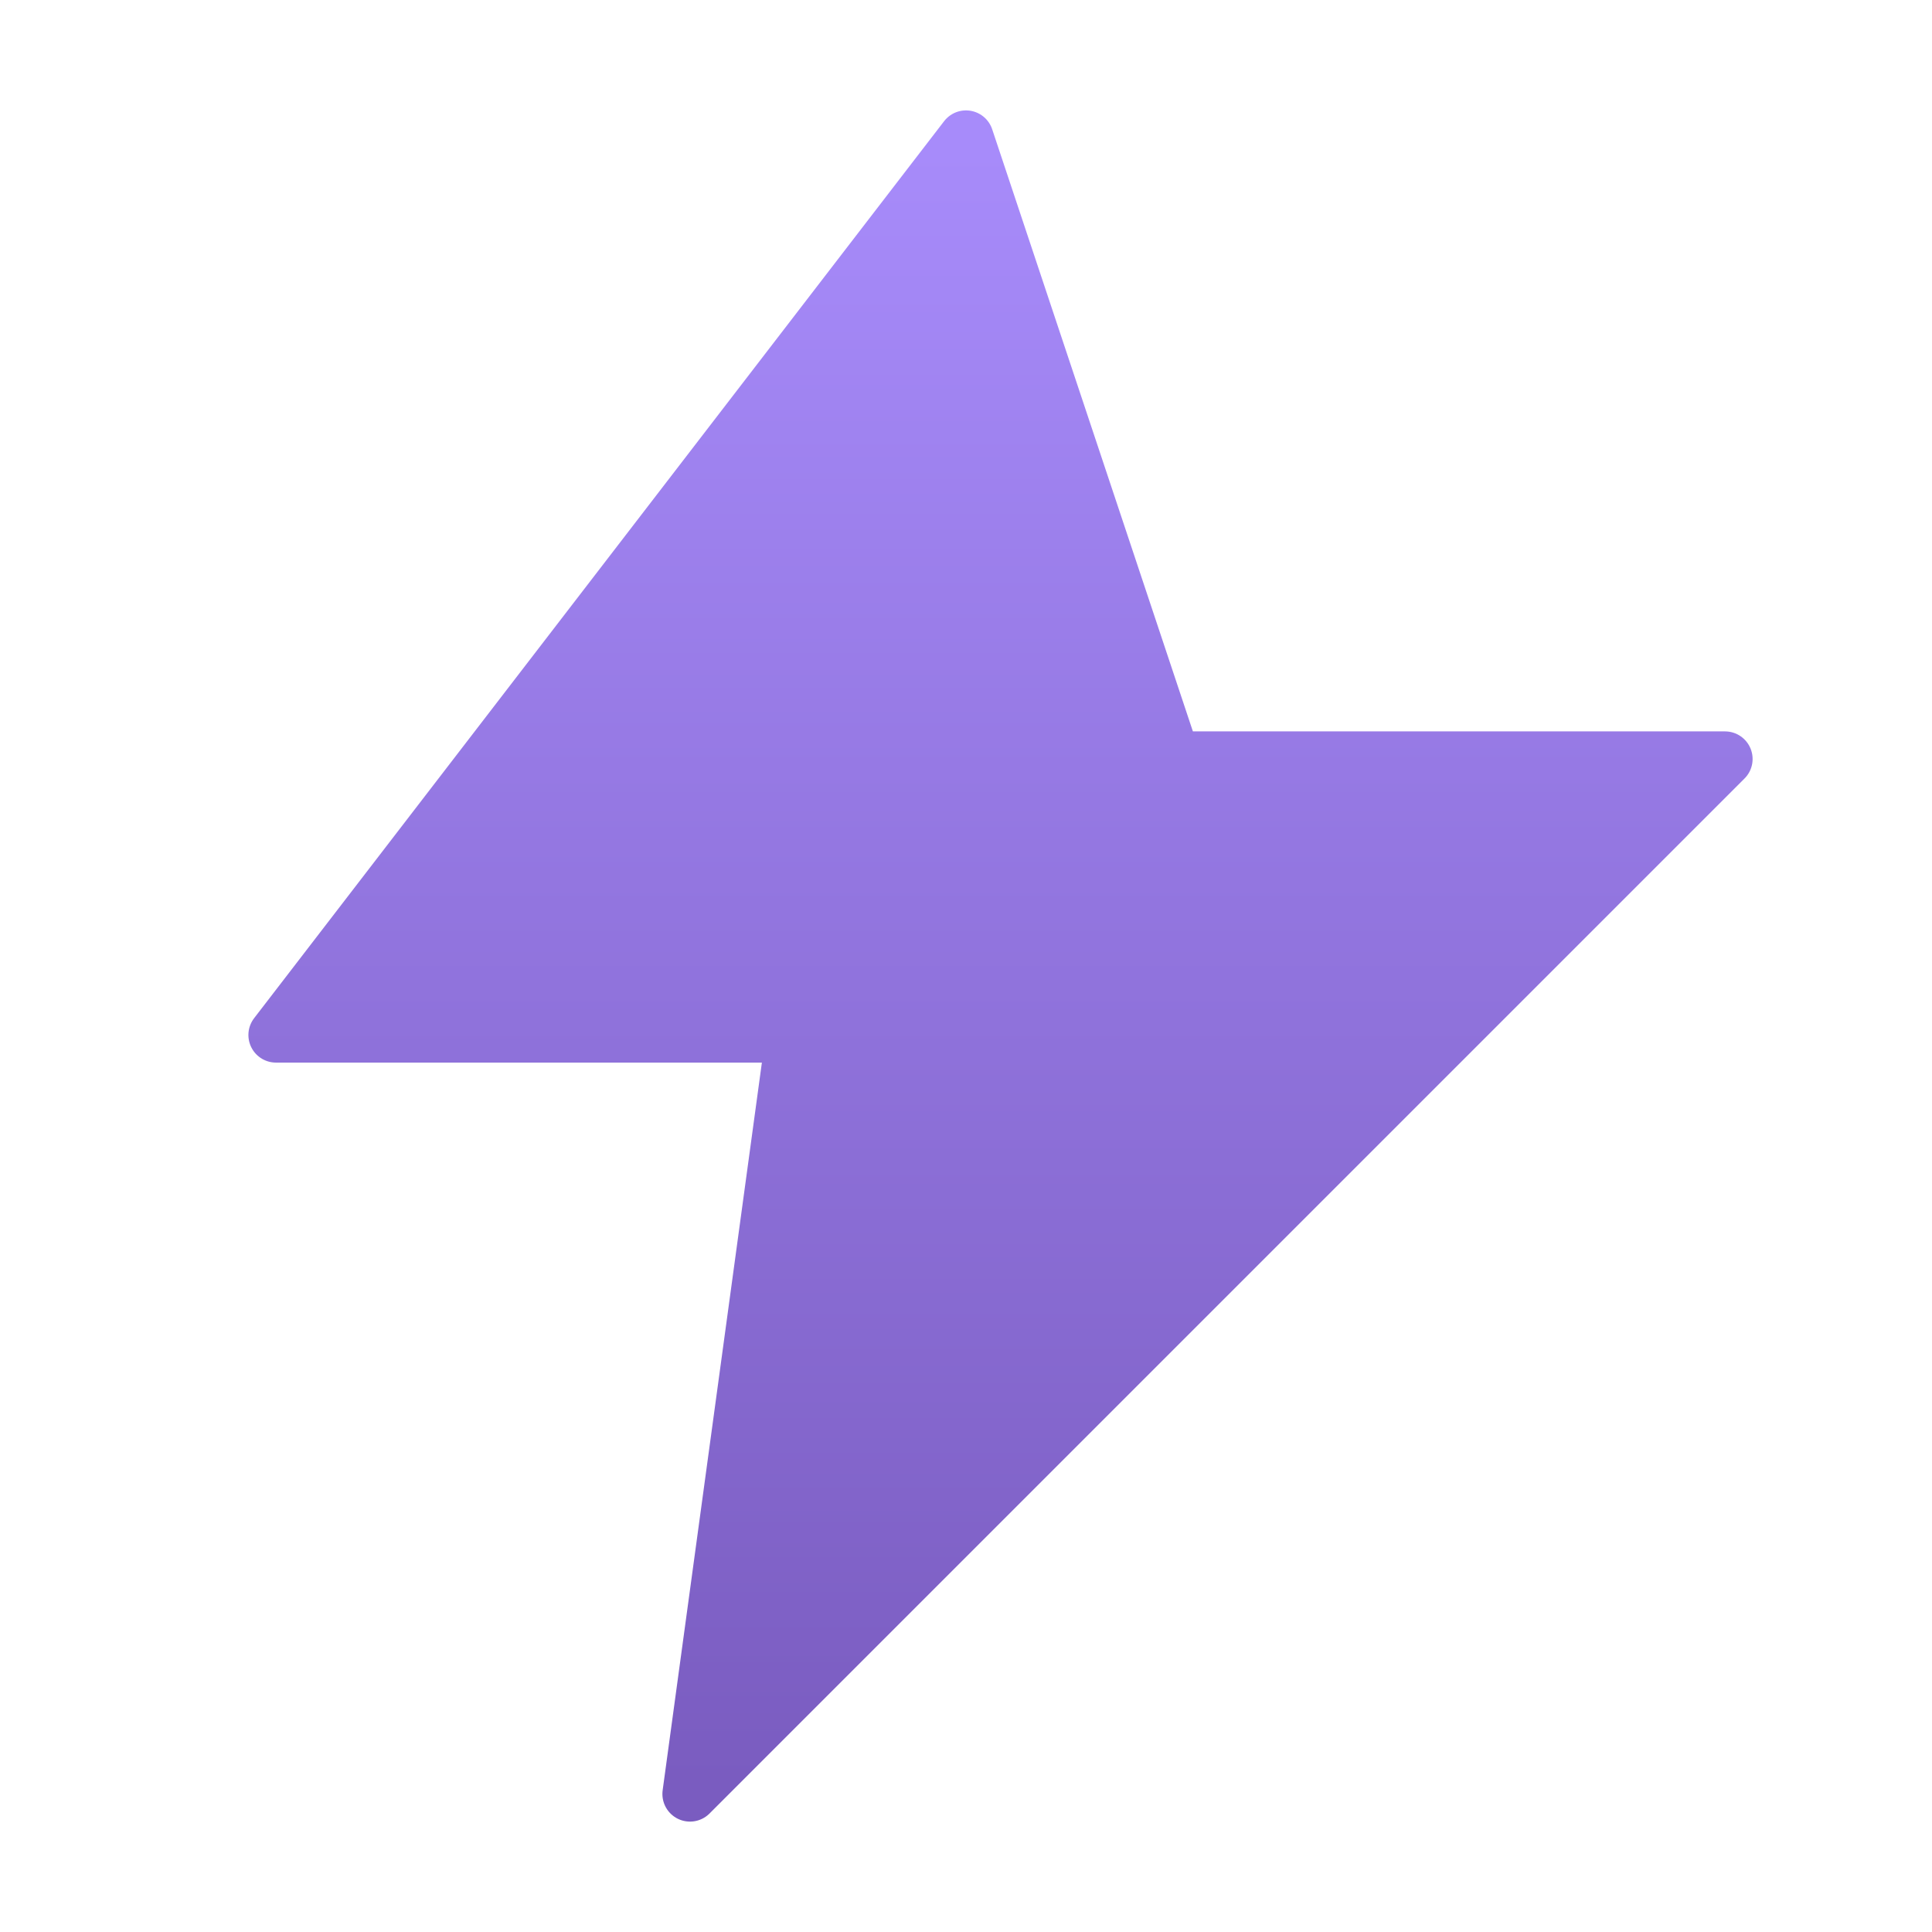
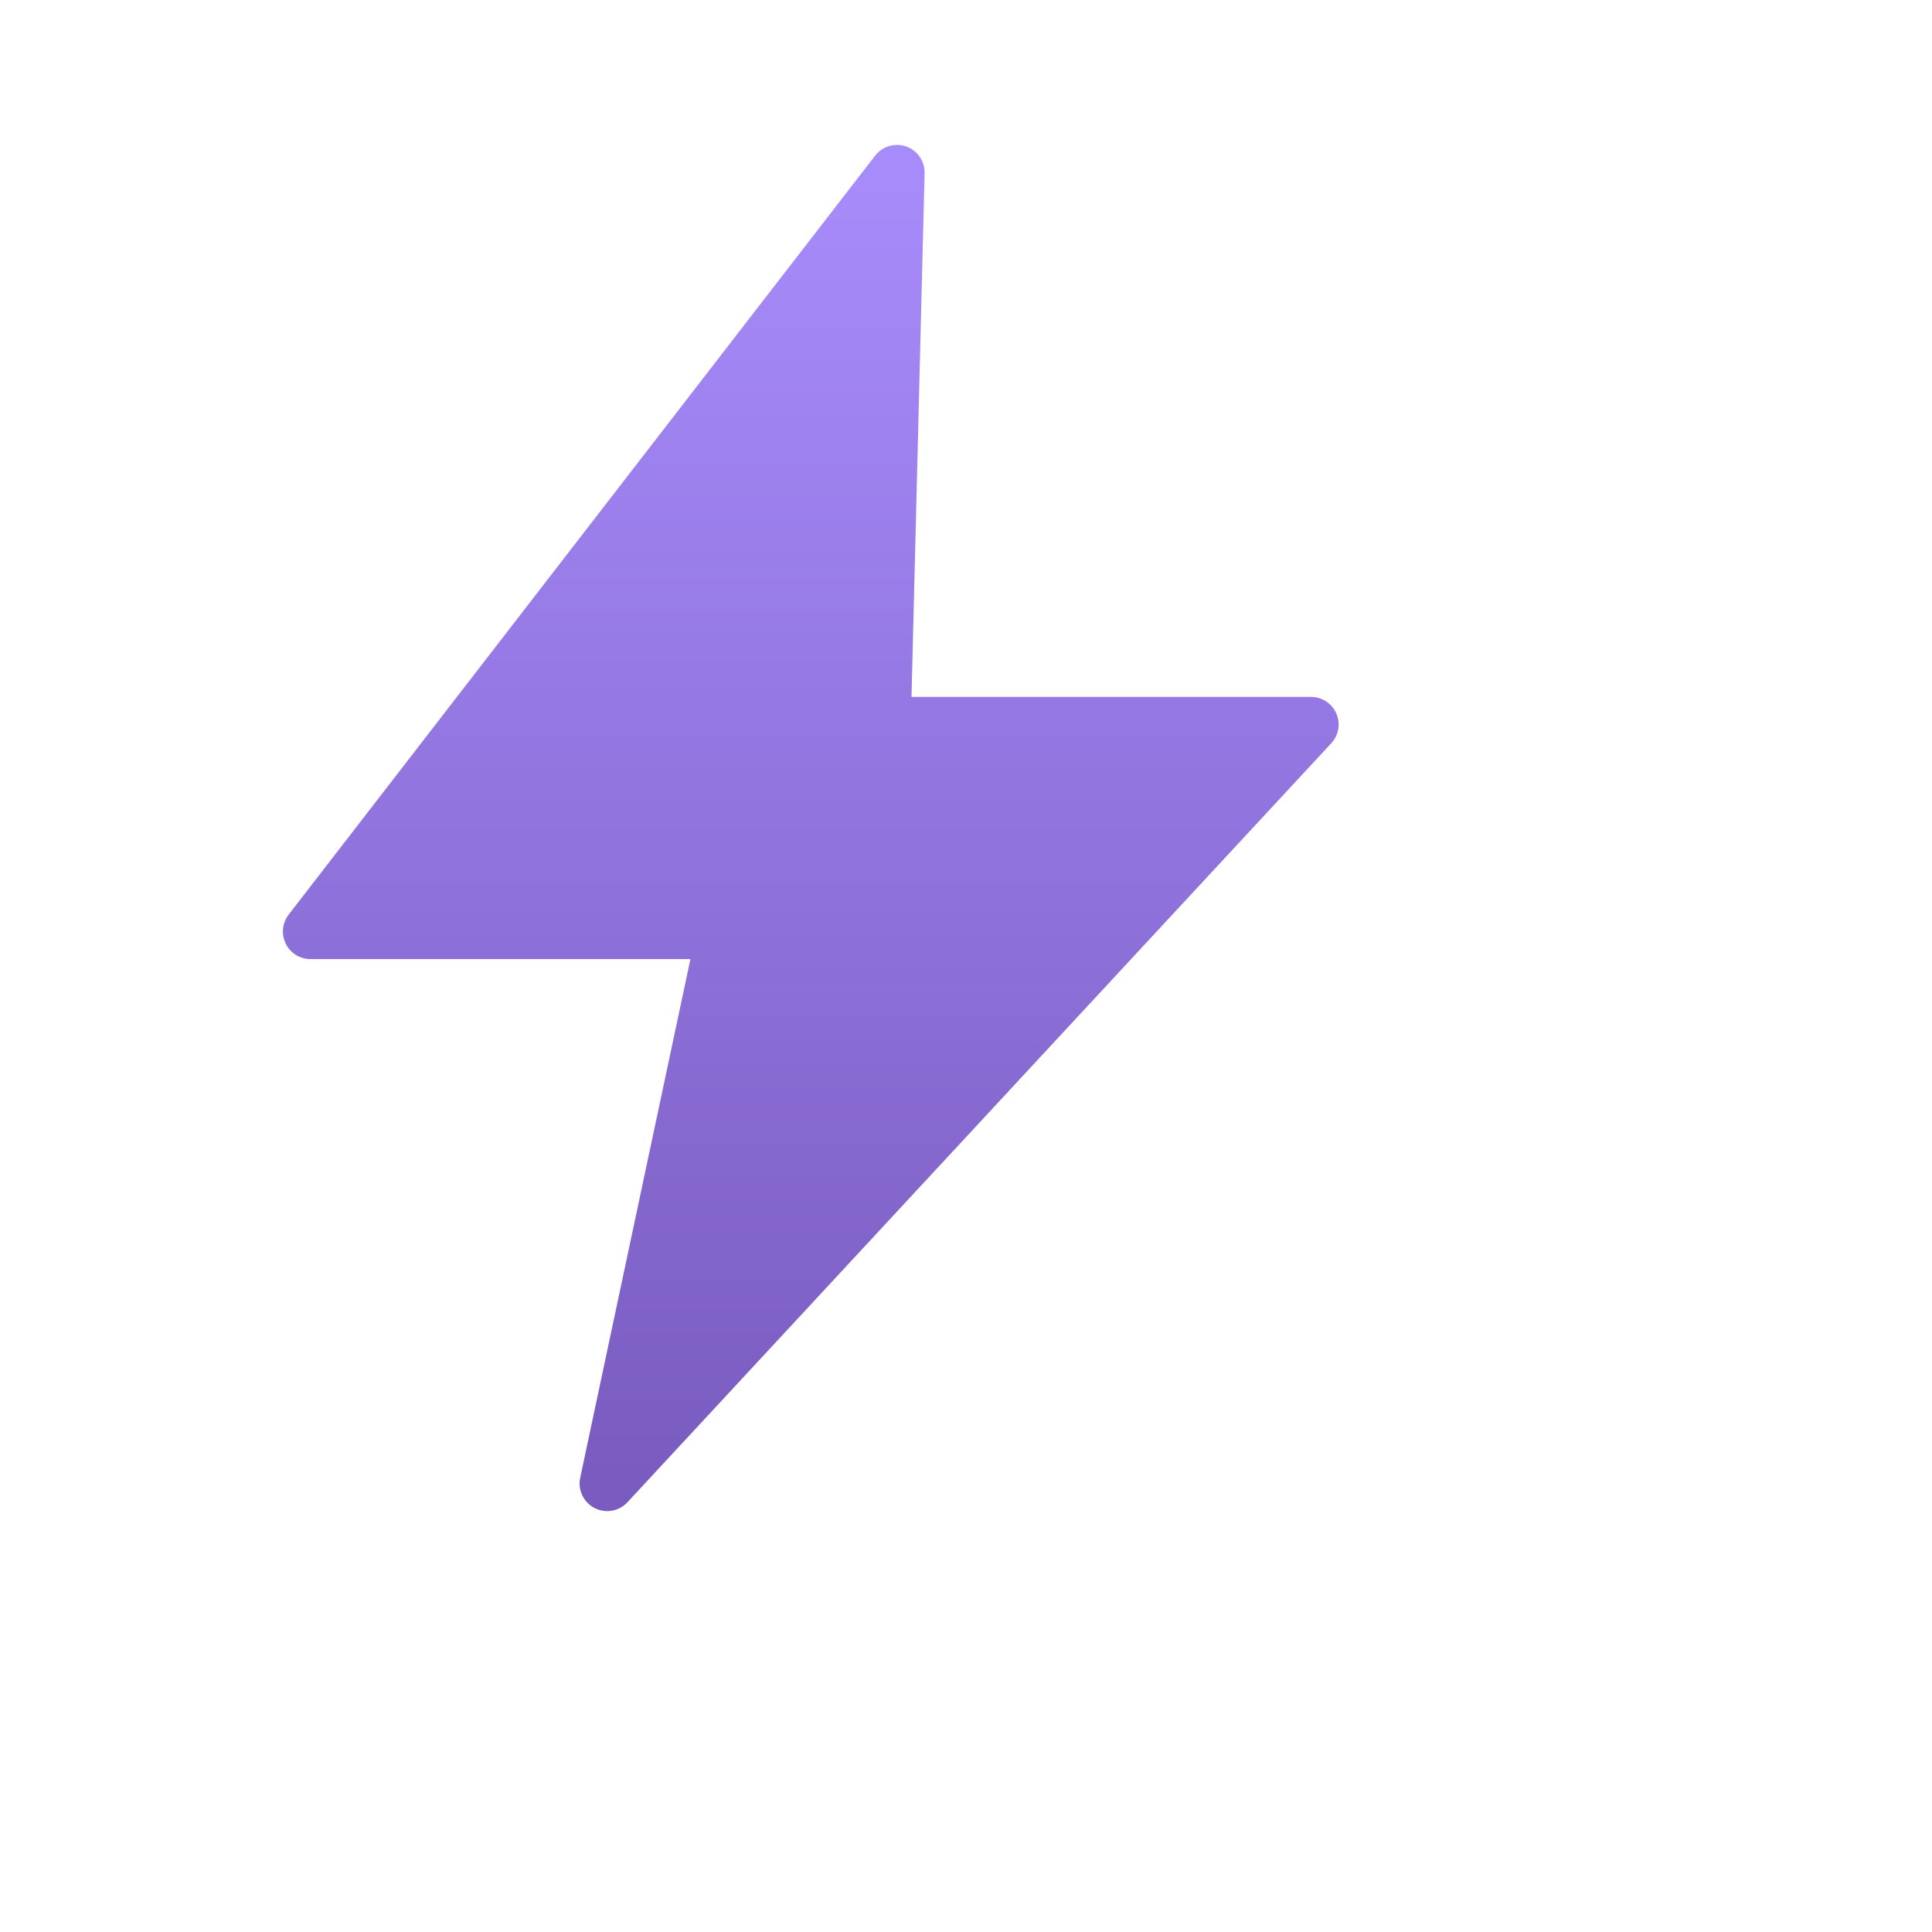
<svg xmlns="http://www.w3.org/2000/svg" viewBox="0 0 28 28">
  <defs>
    <linearGradient id="g" x1="0" y1="0" x2="0" y2="1">
      <stop offset="0%" stop-color="#A78BFA" />
      <stop offset="100%" stop-color="#7A5CC0" />
    </linearGradient>
  </defs>
-   <path d="M14 2 L4 15 H11.5 L10 26 L25 11 H17 Z" fill="url(#g)" stroke="url(#g)" stroke-width="0.8" stroke-linejoin="round" />
+   <path d="M13 2.5 L4.5 13.5 H10.5 L8.8 21.5 L19 10.5 H12.8 Z" fill="url(#g)" stroke="url(#g)" stroke-width="0.8" stroke-linejoin="round" />
</svg>
